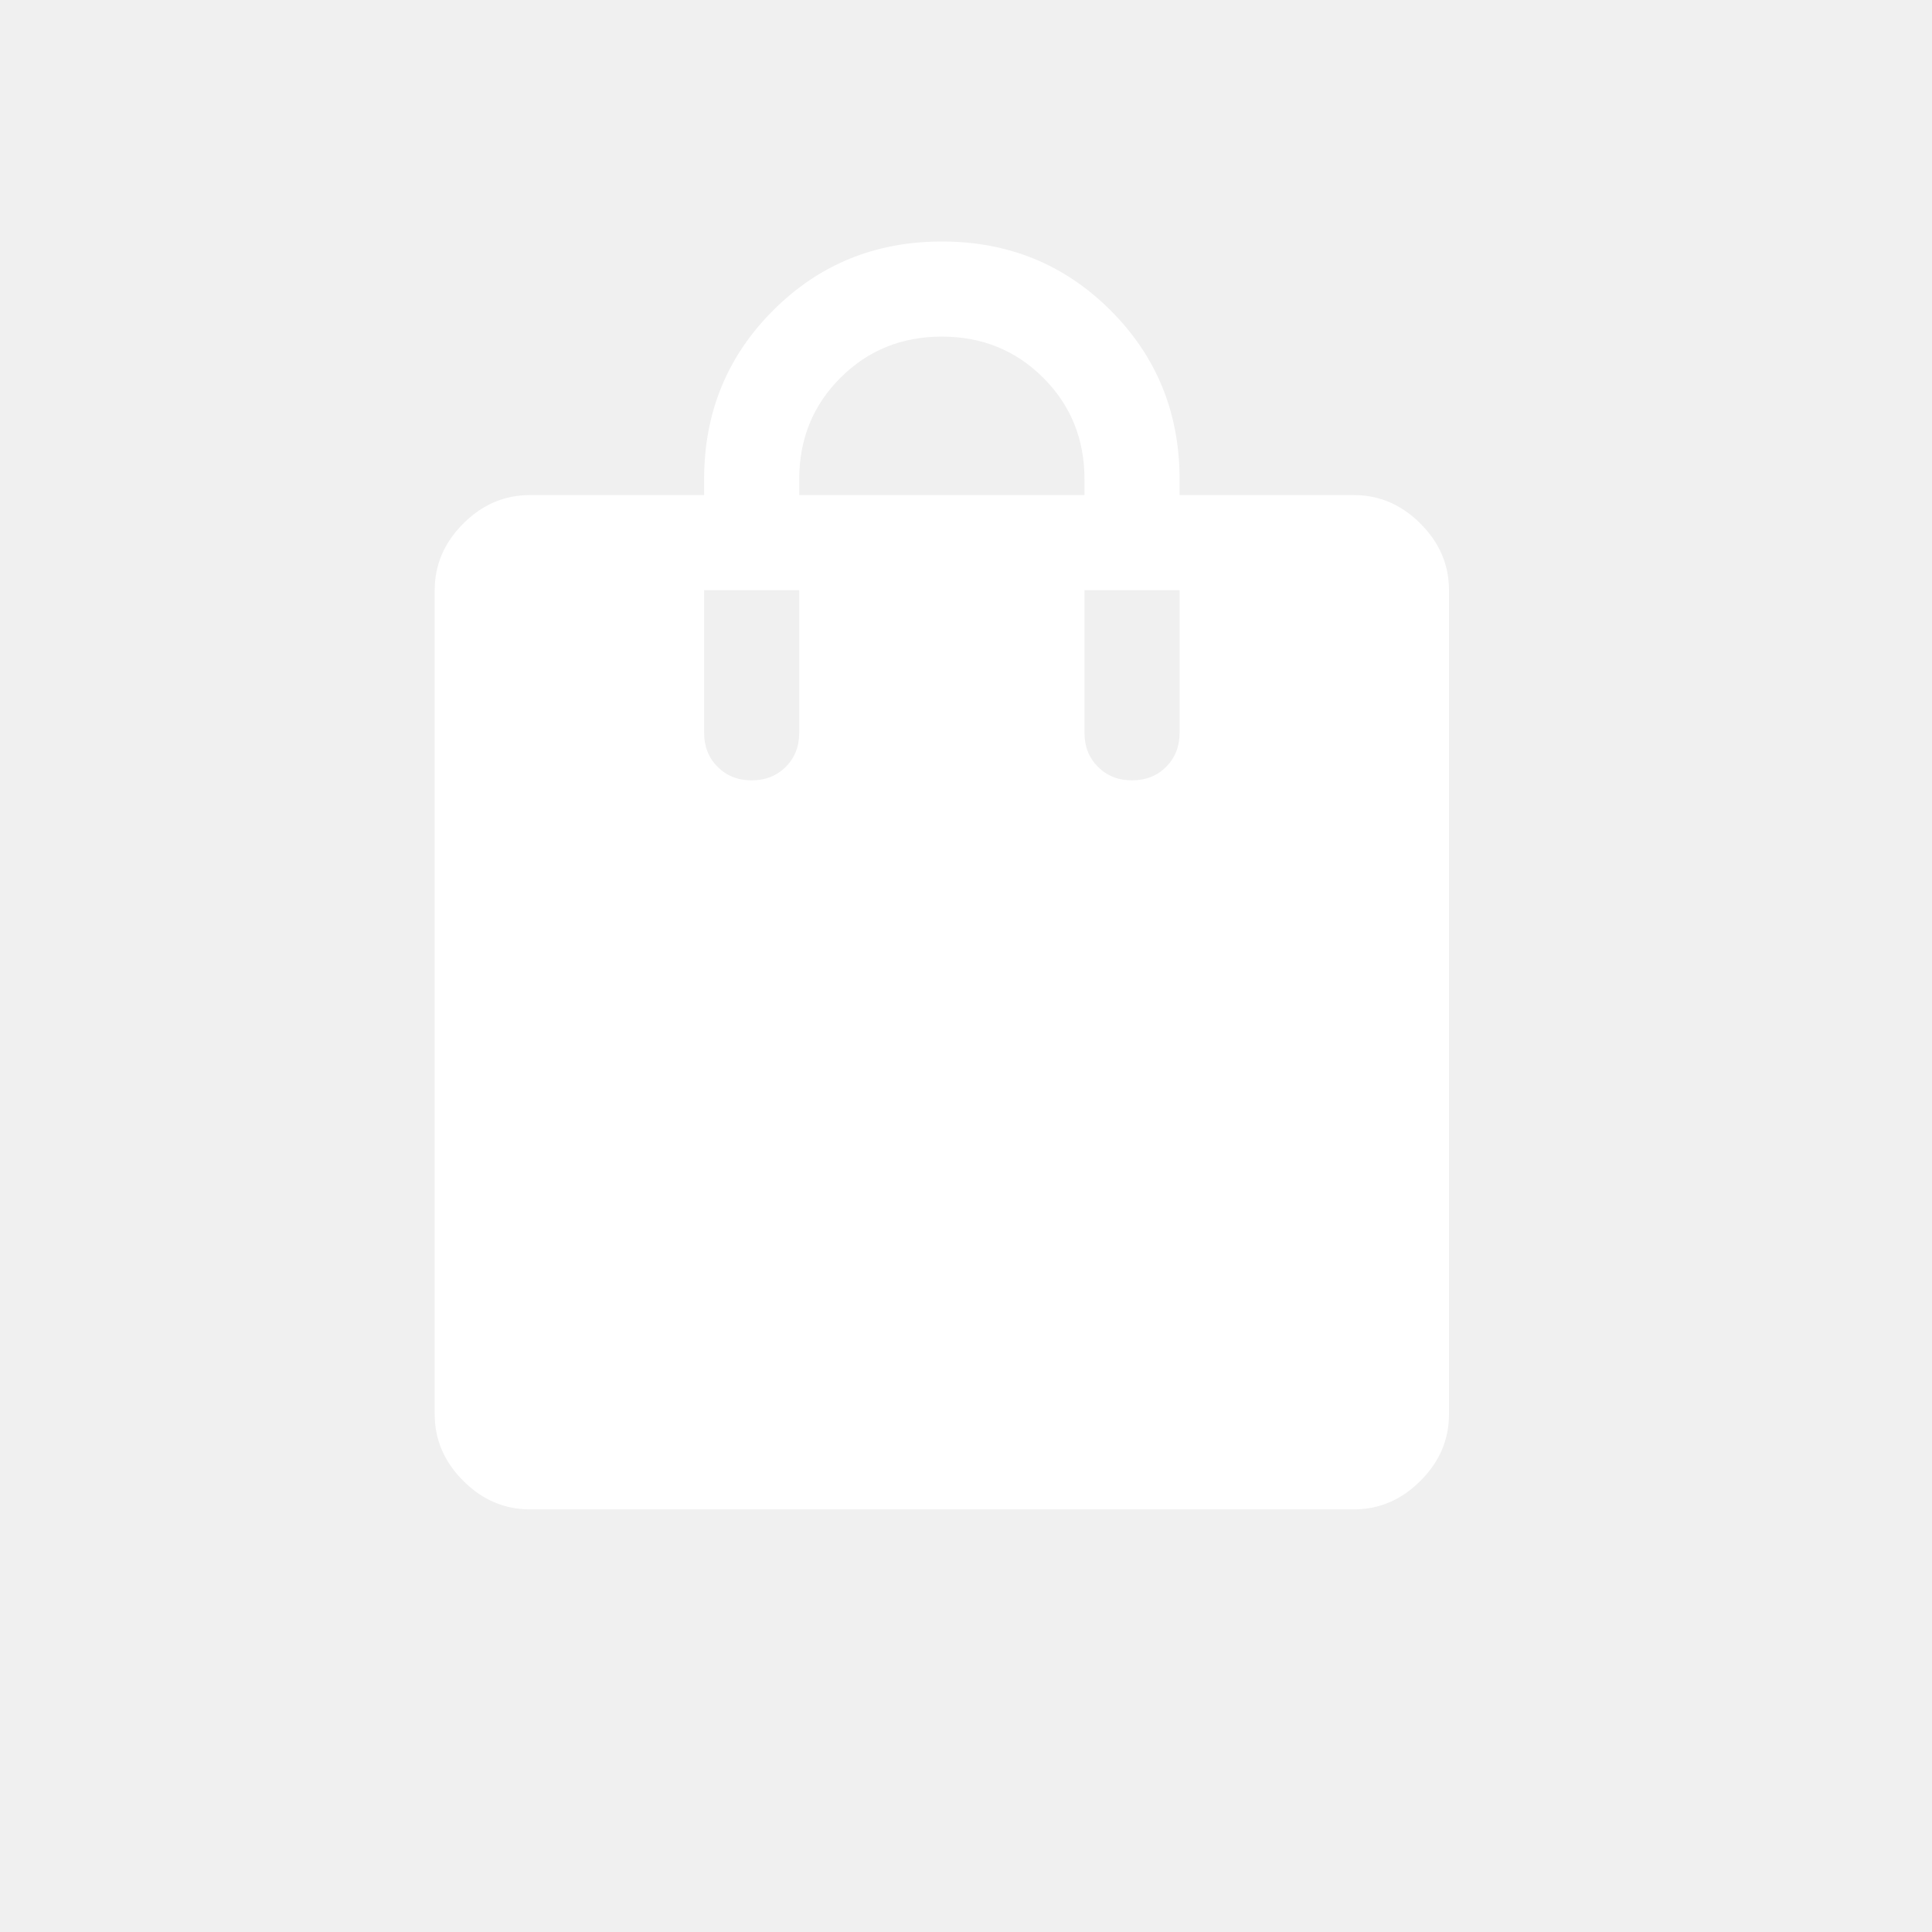
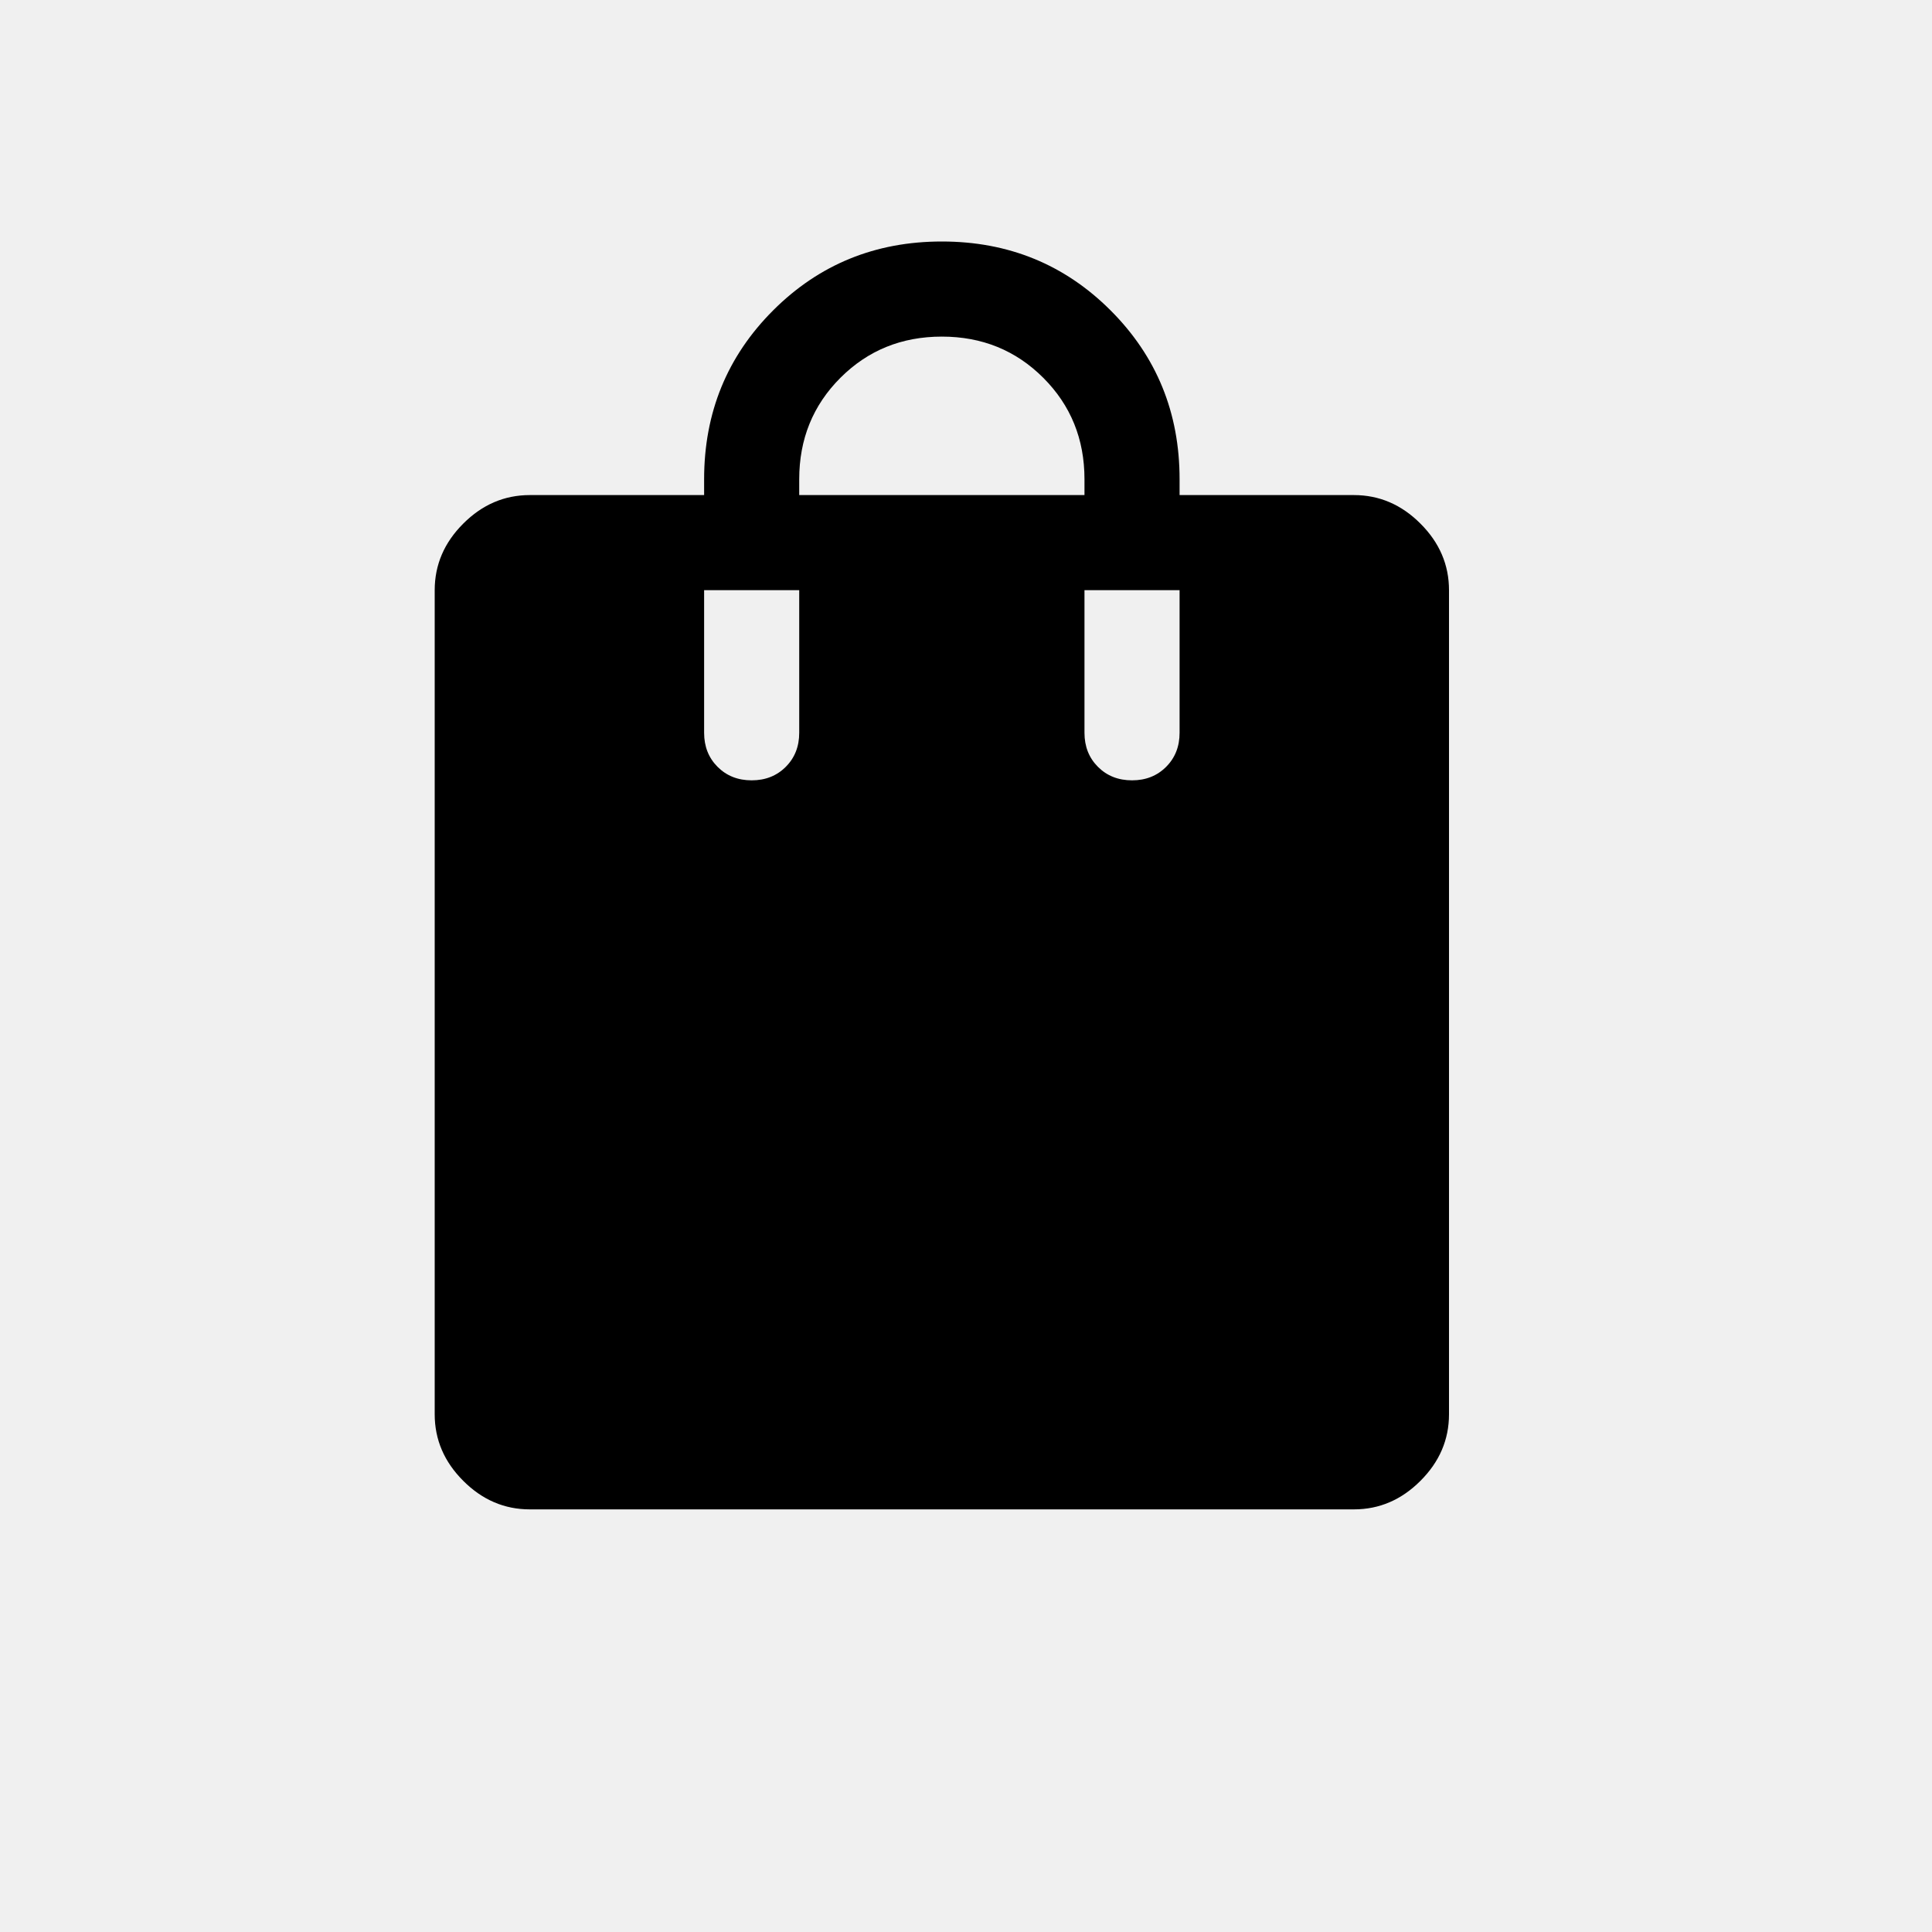
<svg xmlns="http://www.w3.org/2000/svg" width="40" height="40" viewBox="0 0 40 40" fill="none">
-   <path d="M10.969 31.25C10.444 31.25 9.984 31.053 9.591 30.659C9.197 30.266 9 29.806 9 29.281V12.219C9 11.694 9.197 11.234 9.591 10.841C9.984 10.447 10.444 10.25 10.969 10.25H14.578V9.922C14.578 8.544 15.054 7.379 16.006 6.427C16.957 5.476 18.122 5 19.5 5C20.878 5 22.043 5.476 22.994 6.427C23.946 7.379 24.422 8.544 24.422 9.922V10.25H28.031C28.556 10.25 29.016 10.447 29.409 10.841C29.803 11.234 30 11.694 30 12.219V29.281C30 29.806 29.803 30.266 29.409 30.659C29.016 31.053 28.556 31.25 28.031 31.25H10.969ZM15.562 16.156C15.847 16.156 16.082 16.063 16.268 15.877C16.454 15.691 16.547 15.456 16.547 15.172V12.219H14.578V15.172C14.578 15.456 14.671 15.691 14.857 15.877C15.043 16.063 15.278 16.156 15.562 16.156ZM16.547 10.25H22.453V9.922C22.453 9.091 22.169 8.391 21.6 7.822C21.031 7.253 20.331 6.969 19.5 6.969C18.669 6.969 17.969 7.253 17.4 7.822C16.831 8.391 16.547 9.091 16.547 9.922V10.25ZM23.438 16.156C23.722 16.156 23.957 16.063 24.143 15.877C24.329 15.691 24.422 15.456 24.422 15.172V12.219H22.453V15.172C22.453 15.456 22.546 15.691 22.732 15.877C22.918 16.063 23.153 16.156 23.438 16.156Z" fill="white" />
+   <path d="M10.969 31.25C10.444 31.25 9.984 31.053 9.591 30.659C9.197 30.266 9 29.806 9 29.281V12.219C9 11.694 9.197 11.234 9.591 10.841C9.984 10.447 10.444 10.25 10.969 10.25H14.578V9.922C14.578 8.544 15.054 7.379 16.006 6.427C16.957 5.476 18.122 5 19.5 5C20.878 5 22.043 5.476 22.994 6.427C23.946 7.379 24.422 8.544 24.422 9.922V10.25H28.031C28.556 10.25 29.016 10.447 29.409 10.841C29.803 11.234 30 11.694 30 12.219V29.281C30 29.806 29.803 30.266 29.409 30.659C29.016 31.053 28.556 31.25 28.031 31.25H10.969ZM15.562 16.156C15.847 16.156 16.082 16.063 16.268 15.877C16.454 15.691 16.547 15.456 16.547 15.172V12.219H14.578V15.172C14.578 15.456 14.671 15.691 14.857 15.877C15.043 16.063 15.278 16.156 15.562 16.156ZM16.547 10.25H22.453V9.922C22.453 9.091 22.169 8.391 21.6 7.822C21.031 7.253 20.331 6.969 19.5 6.969C18.669 6.969 17.969 7.253 17.4 7.822C16.831 8.391 16.547 9.091 16.547 9.922V10.25ZM23.438 16.156C23.722 16.156 23.957 16.063 24.143 15.877C24.329 15.691 24.422 15.456 24.422 15.172V12.219H22.453V15.172C22.453 15.456 22.546 15.691 22.732 15.877C22.918 16.063 23.153 16.156 23.438 16.156Z" fill="currentColor" />
</svg>
